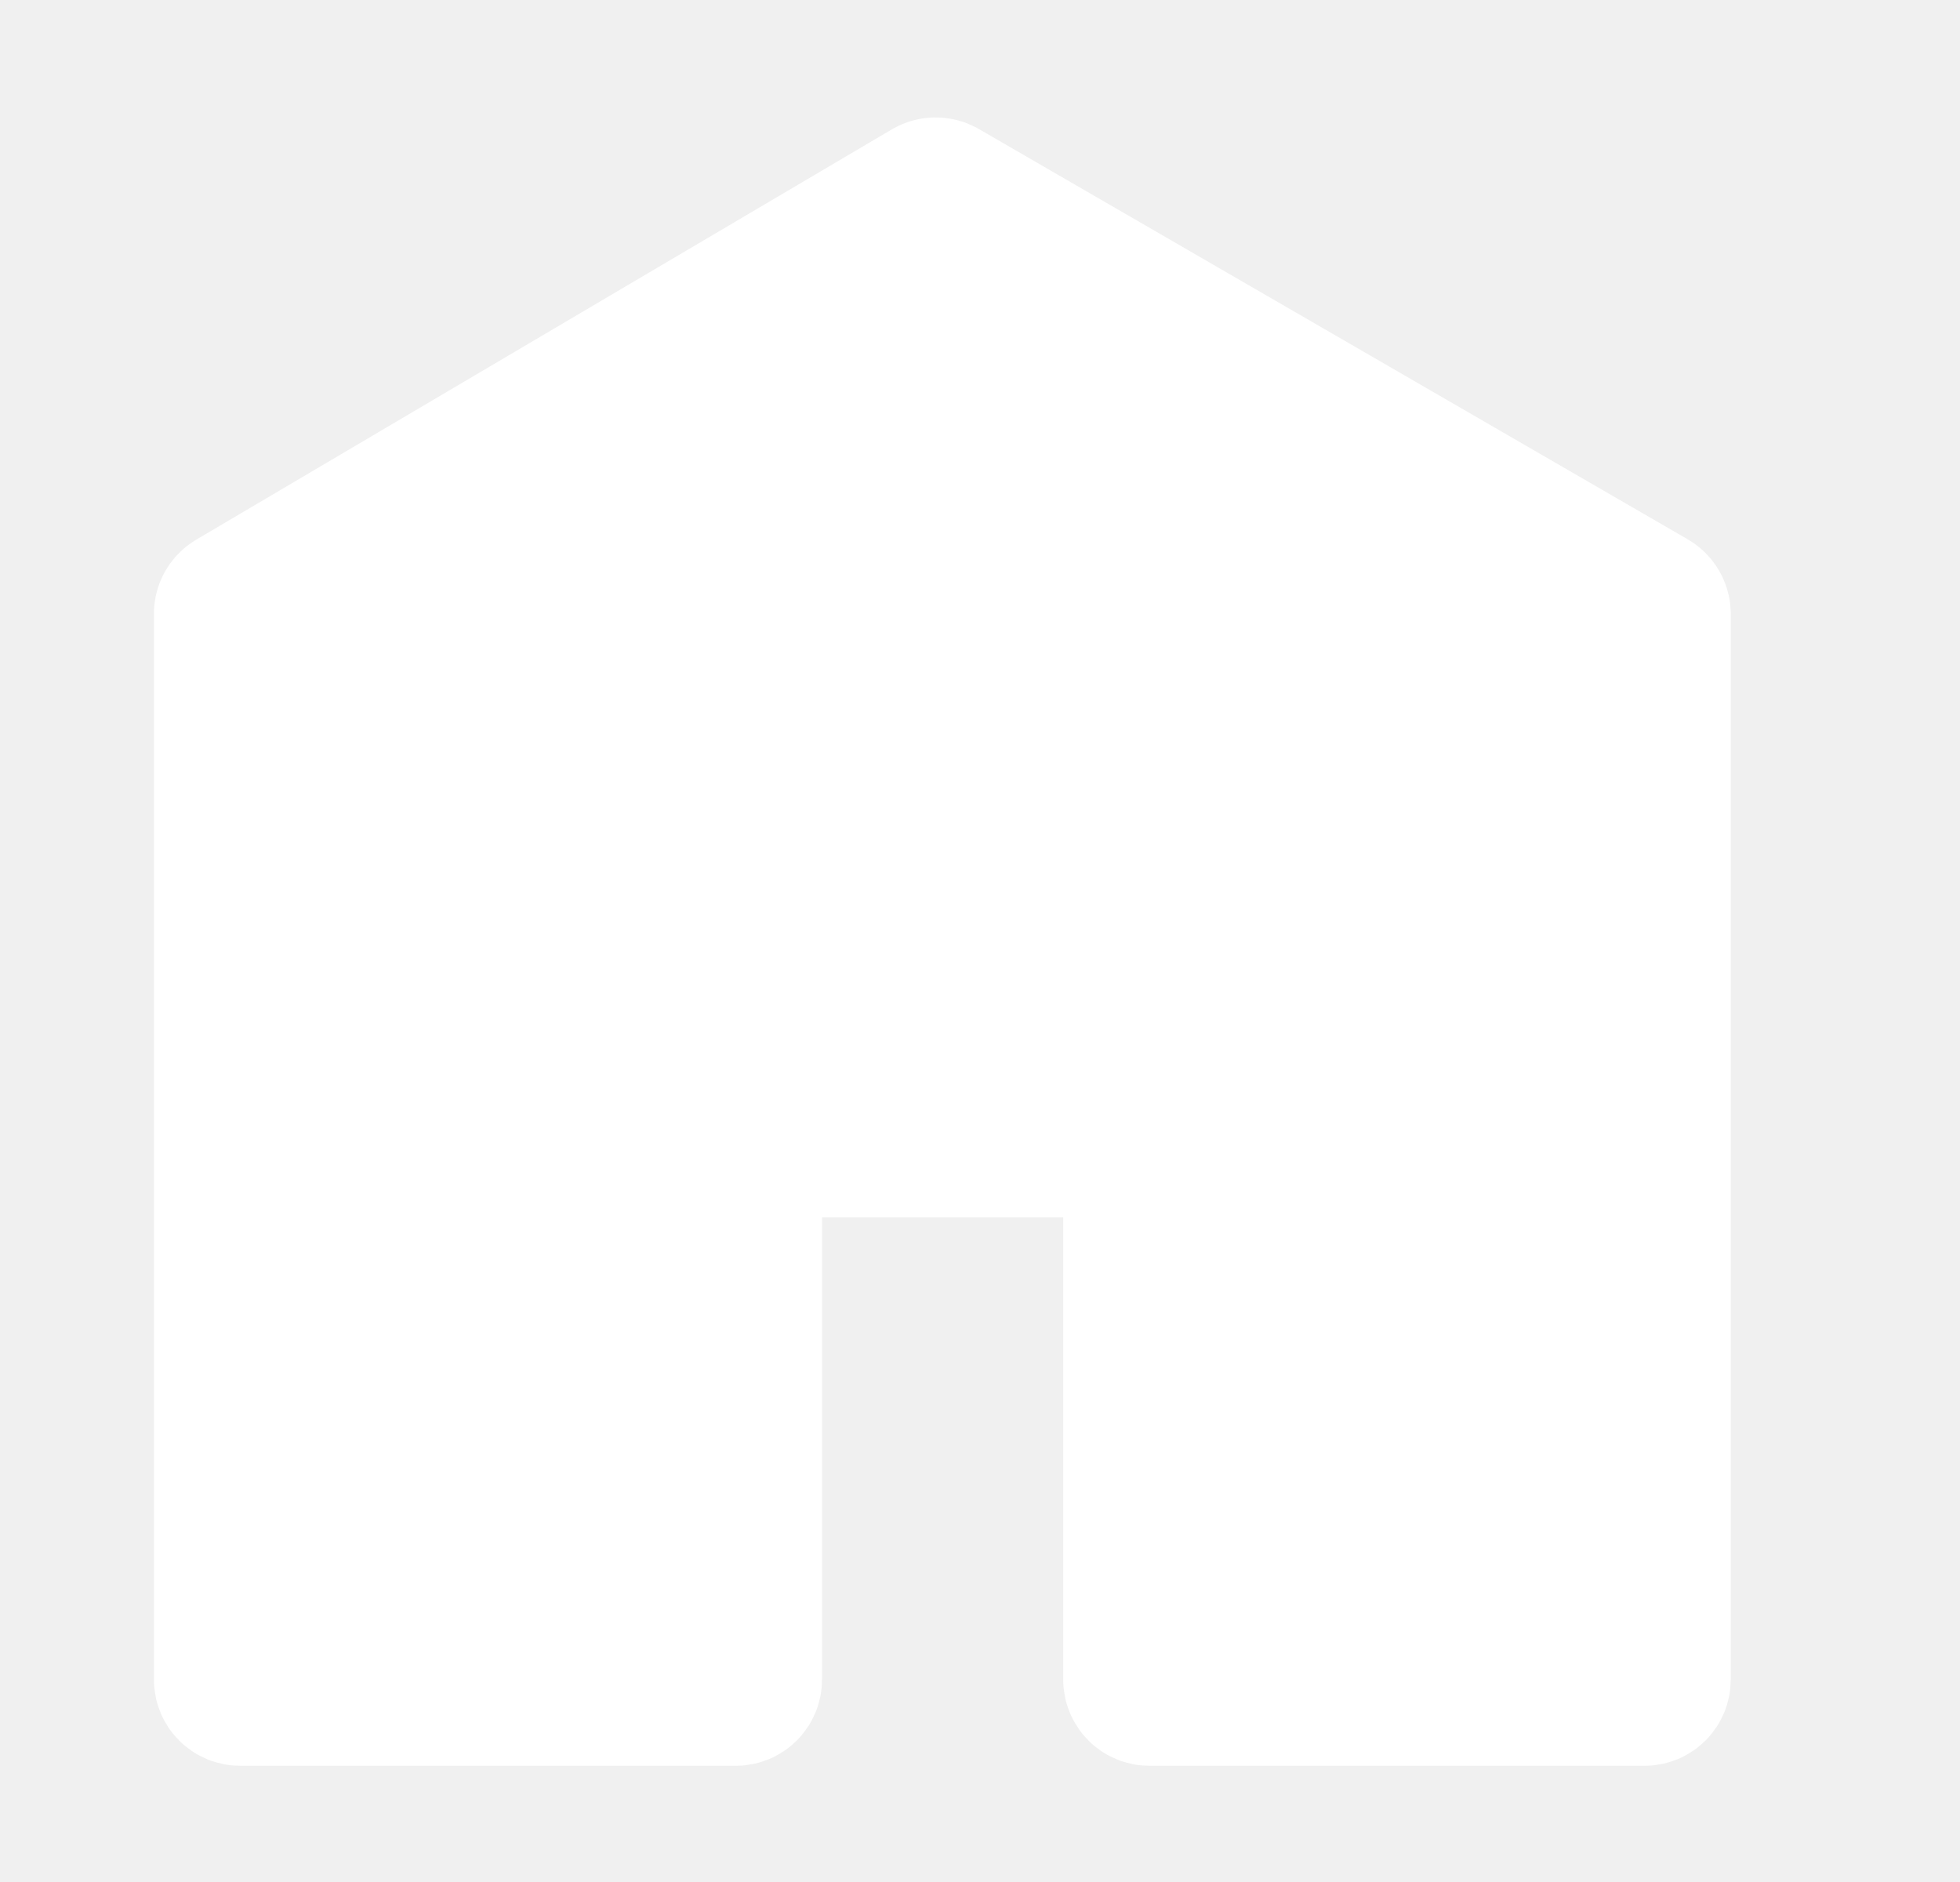
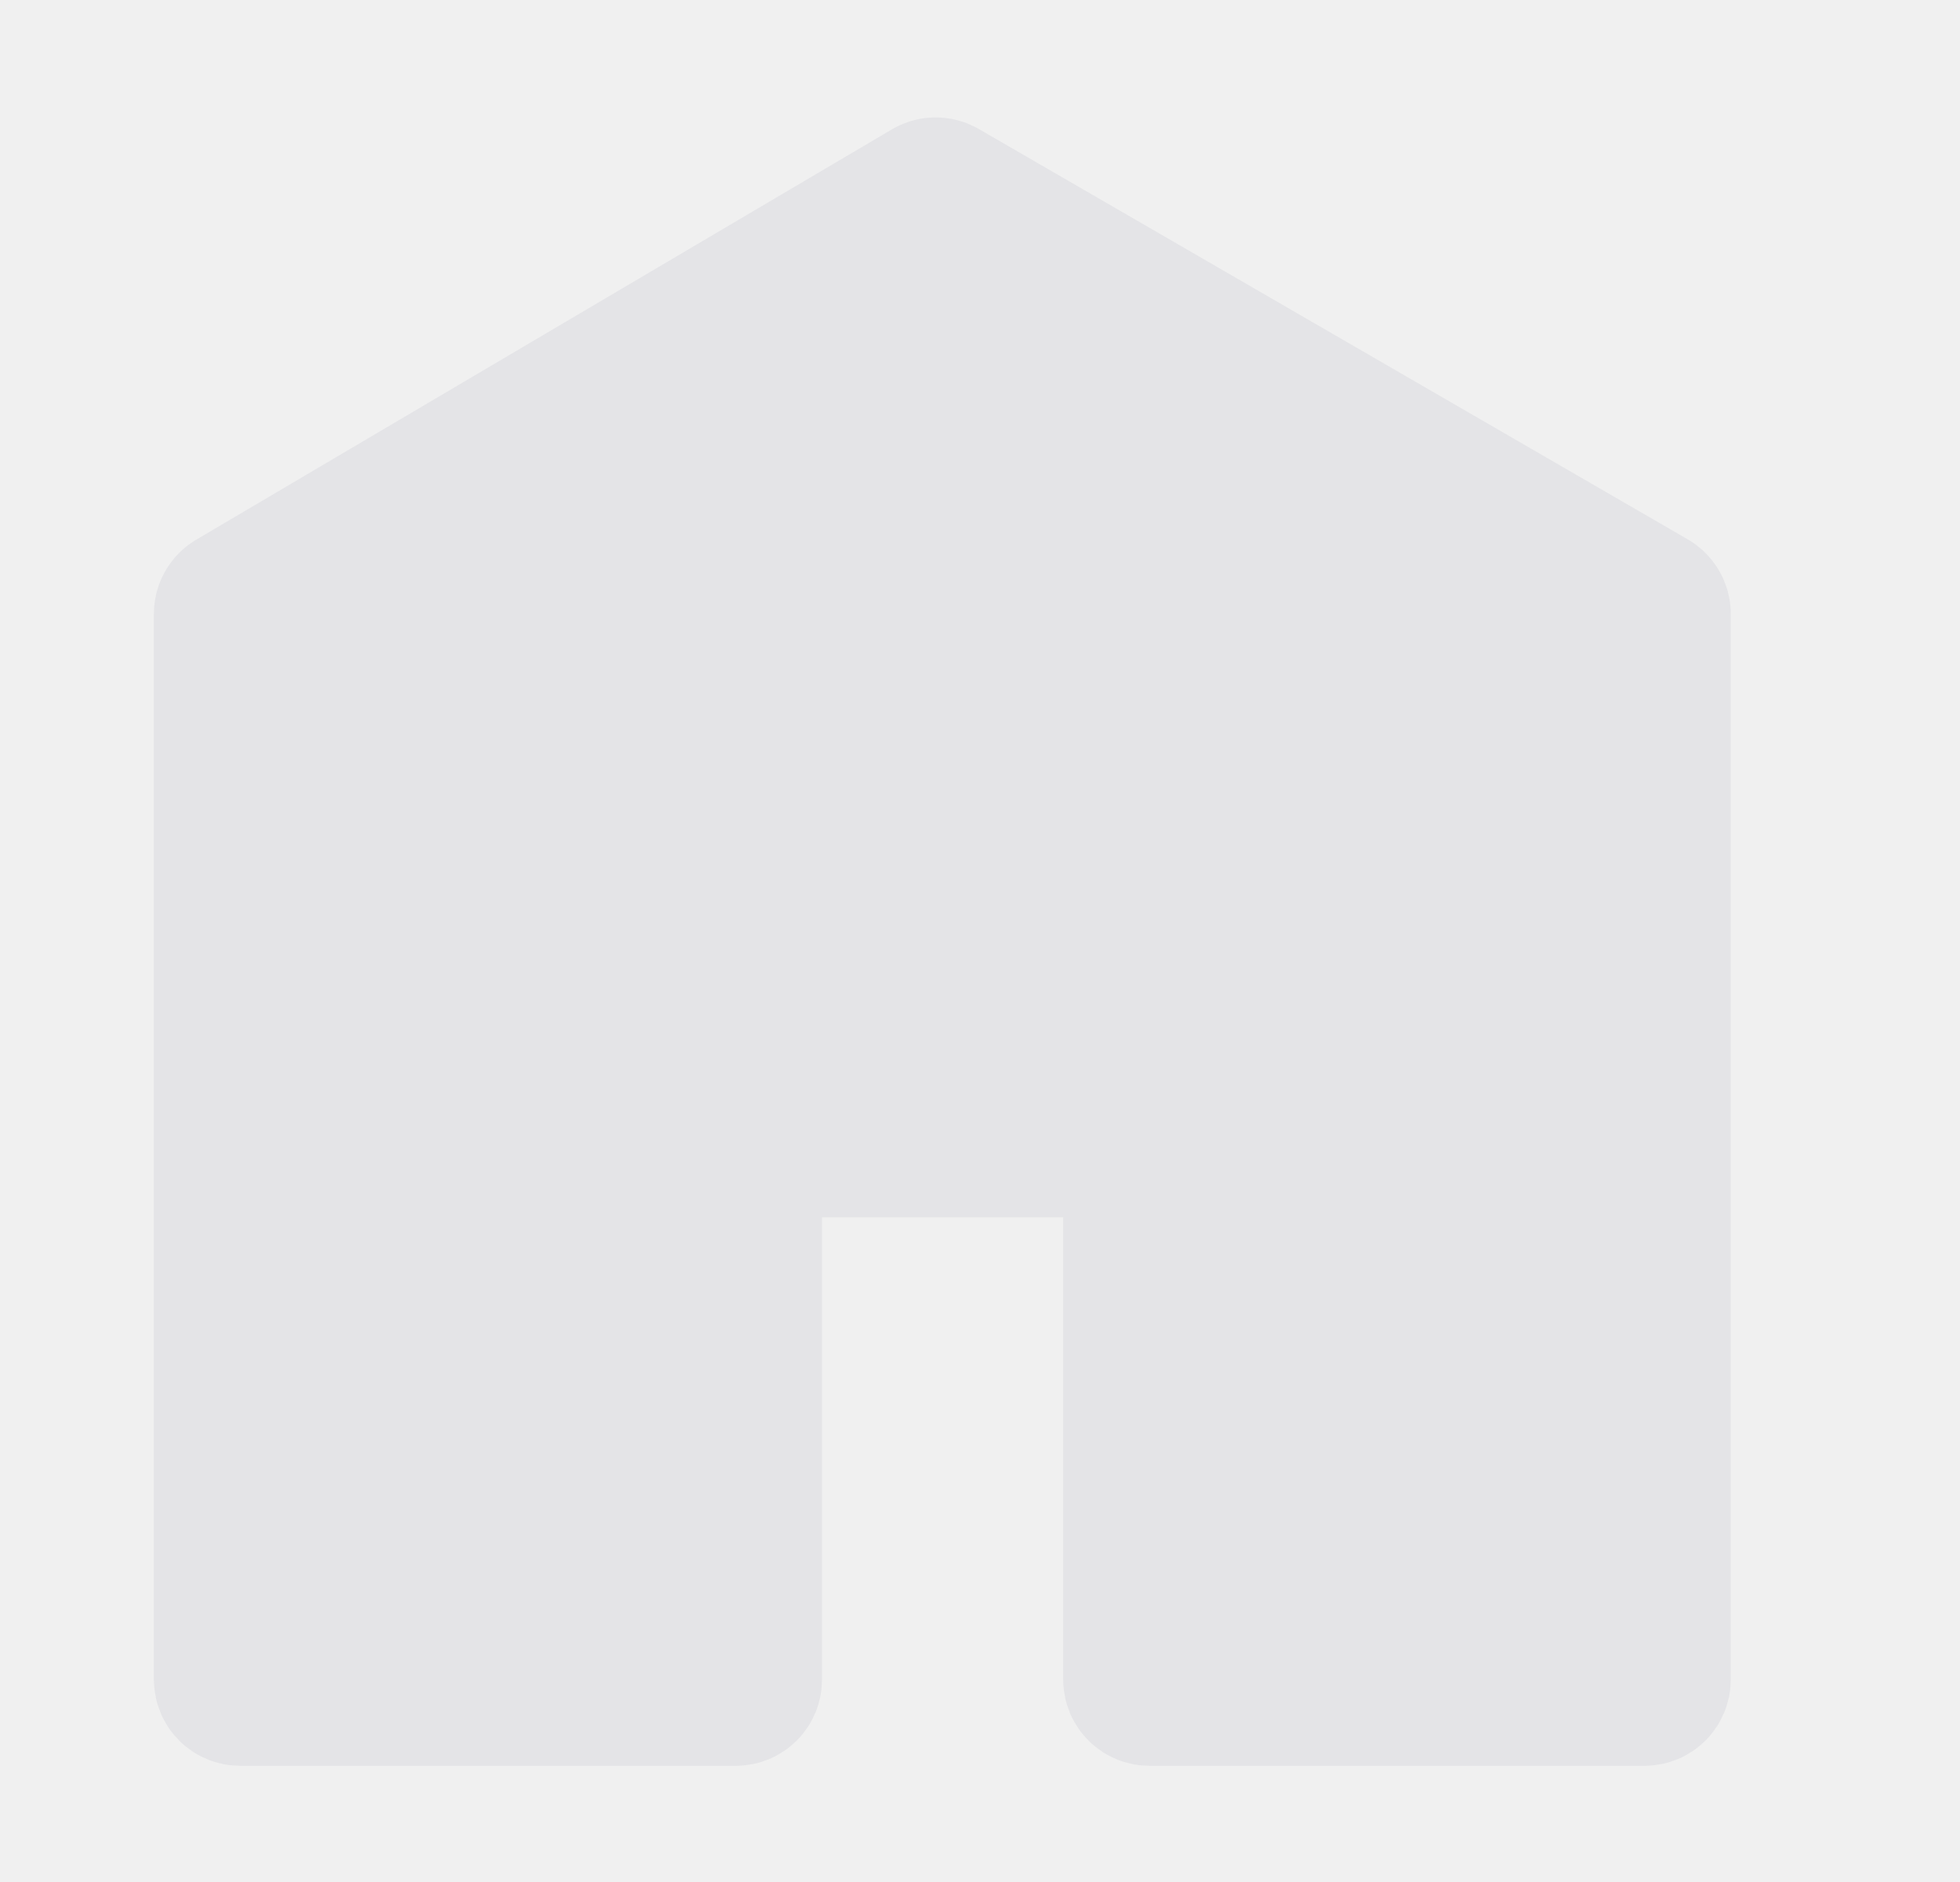
<svg xmlns="http://www.w3.org/2000/svg" width="25" height="24" viewBox="0 0 25 24" fill="none">
-   <path d="M11.884 2.511L3.012 7.743C2.981 7.761 2.963 7.794 2.963 7.829V21.418C2.963 21.474 3.007 21.518 3.063 21.518H9.385C9.441 21.518 9.485 21.474 9.485 21.418V14.624C9.485 14.569 9.53 14.524 9.585 14.524H14.461C14.516 14.524 14.561 14.569 14.561 14.624V21.418C14.561 21.474 14.606 21.518 14.661 21.518H20.976C21.032 21.518 21.076 21.474 21.076 21.418V7.83C21.076 7.794 21.057 7.761 21.026 7.743L11.985 2.511C11.954 2.493 11.915 2.493 11.884 2.511Z" fill="white" stroke="white" stroke-width="2" />
+   <path d="M11.884 2.511L3.012 7.743C2.981 7.761 2.963 7.794 2.963 7.829V21.418C2.963 21.474 3.007 21.518 3.063 21.518H9.385C9.441 21.518 9.485 21.474 9.485 21.418V14.624C9.485 14.569 9.53 14.524 9.585 14.524H14.461C14.516 14.524 14.561 14.569 14.561 14.624V21.418C14.561 21.474 14.606 21.518 14.661 21.518H20.976C21.032 21.518 21.076 21.474 21.076 21.418V7.83C21.076 7.794 21.057 7.761 21.026 7.743L11.985 2.511C11.954 2.493 11.915 2.493 11.884 2.511Z" fill="#e4e4e7" stroke="#e4e4e7" stroke-width="2" />
</svg>
